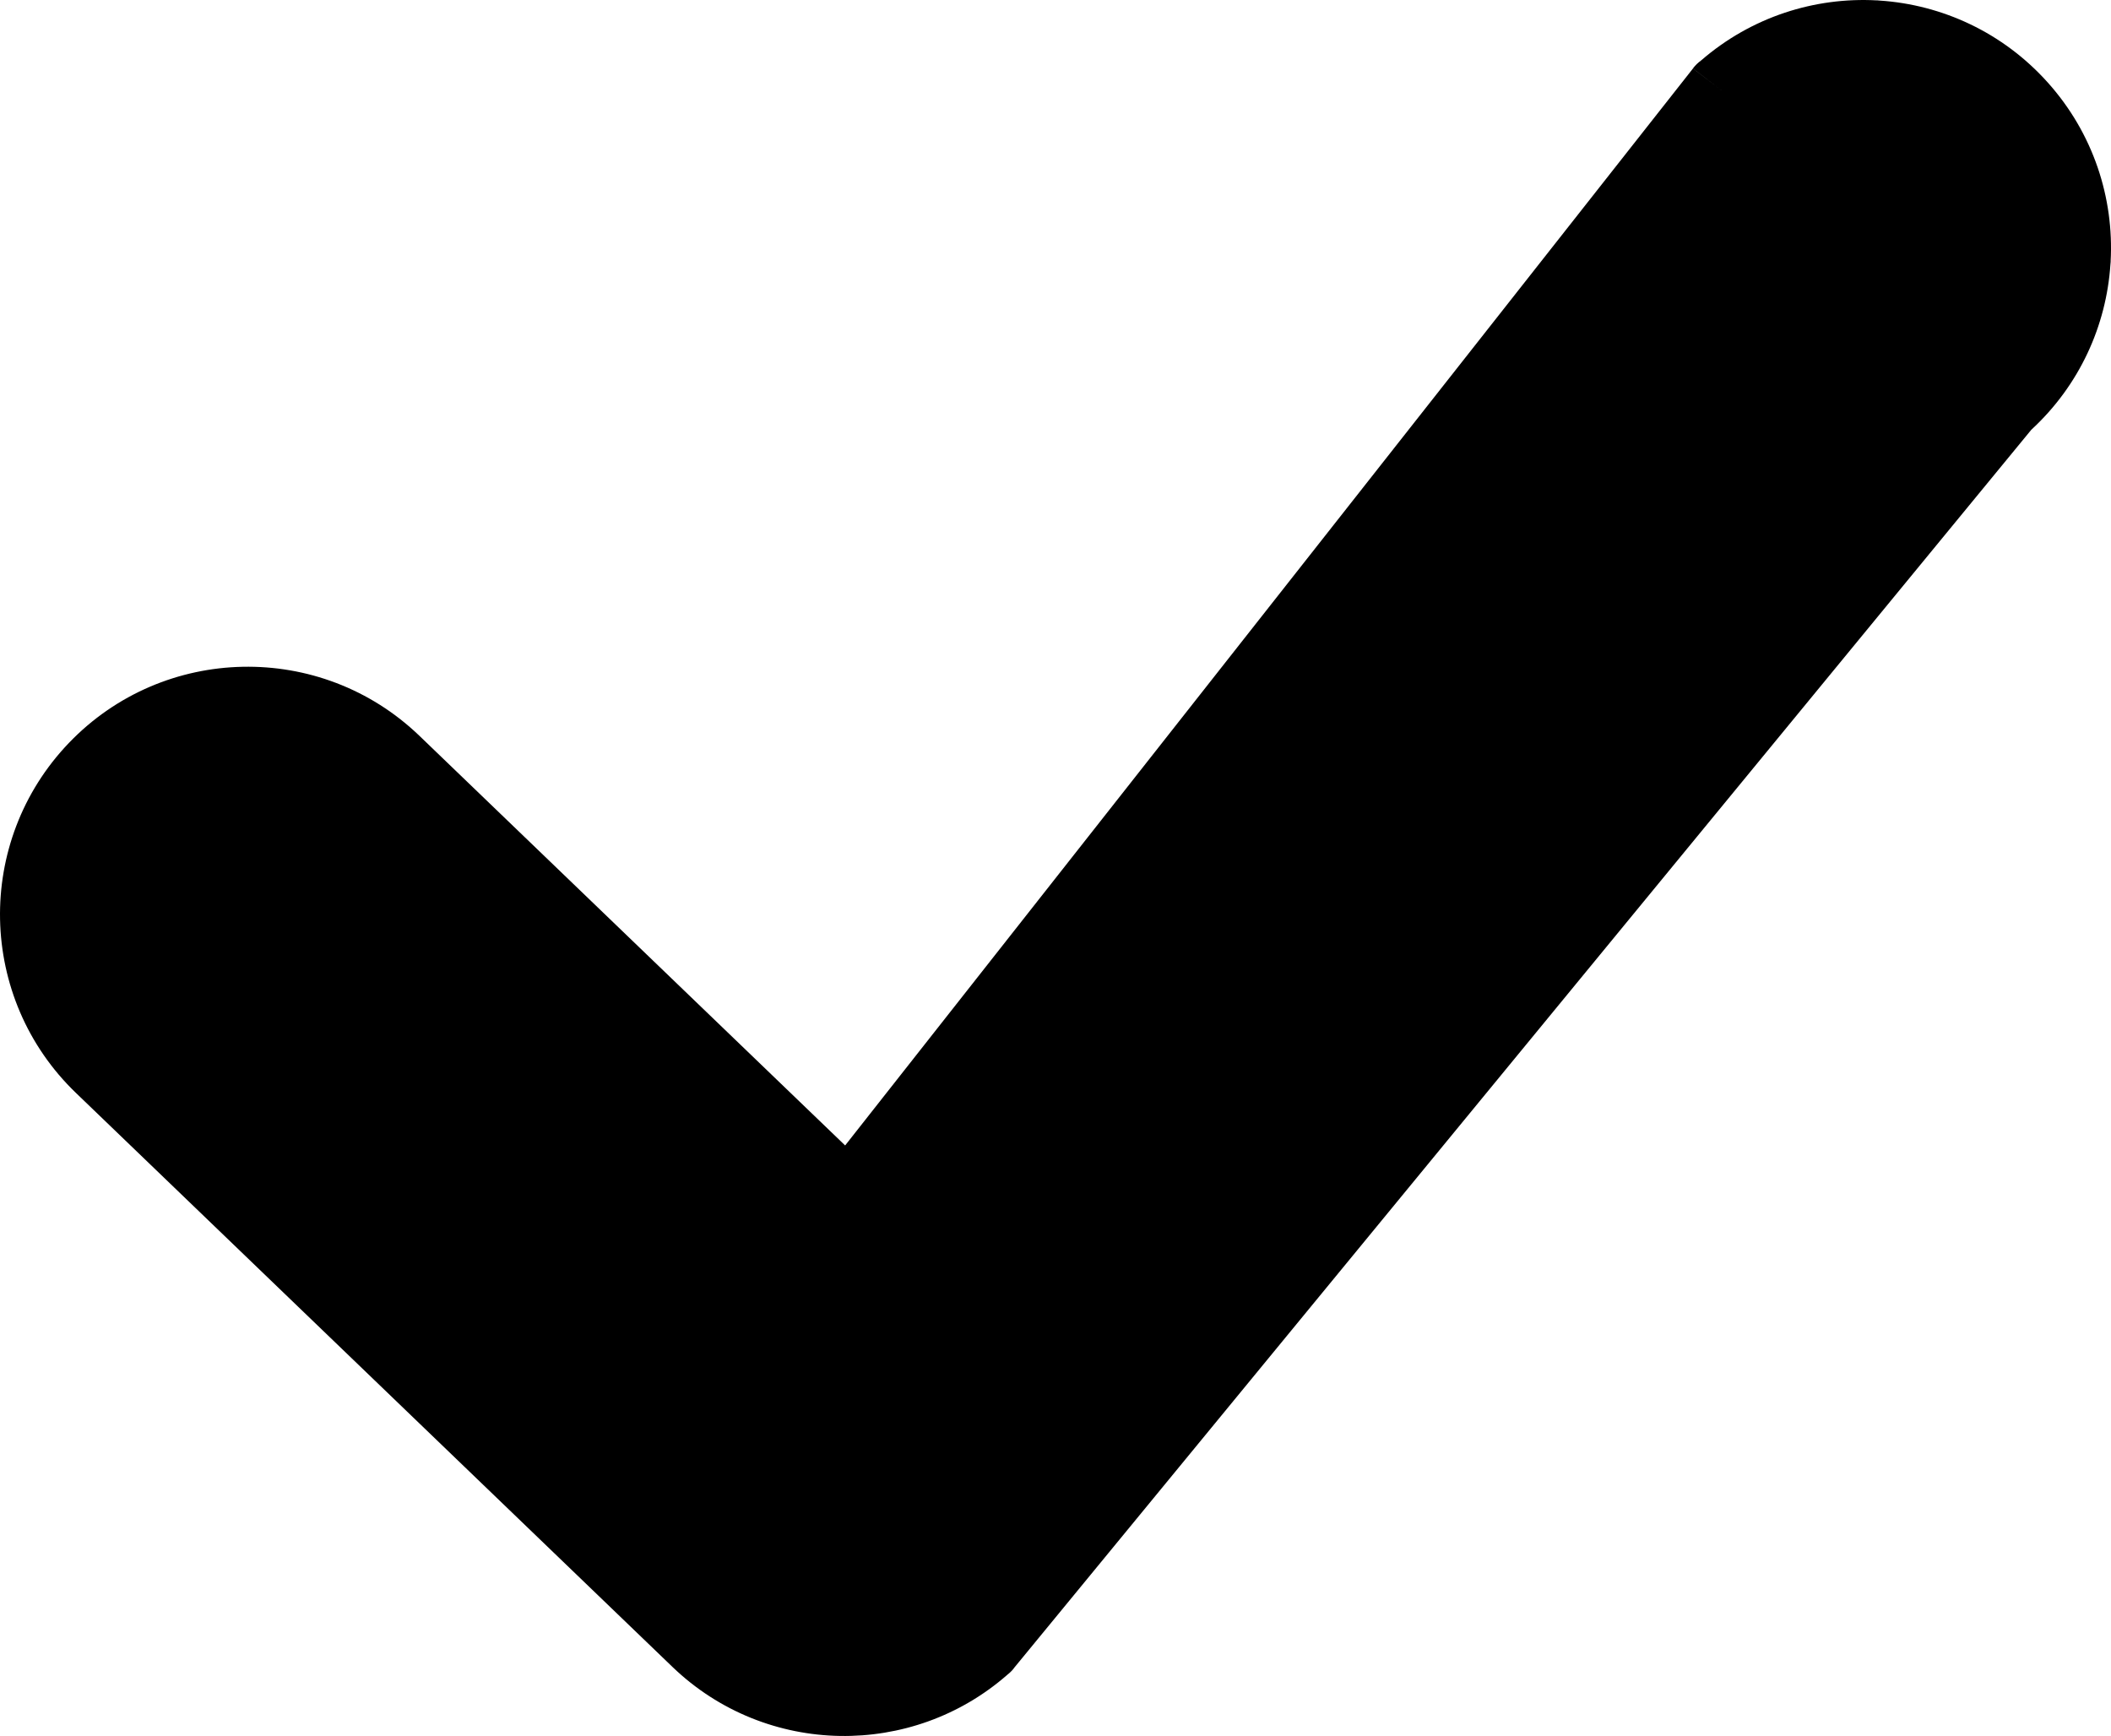
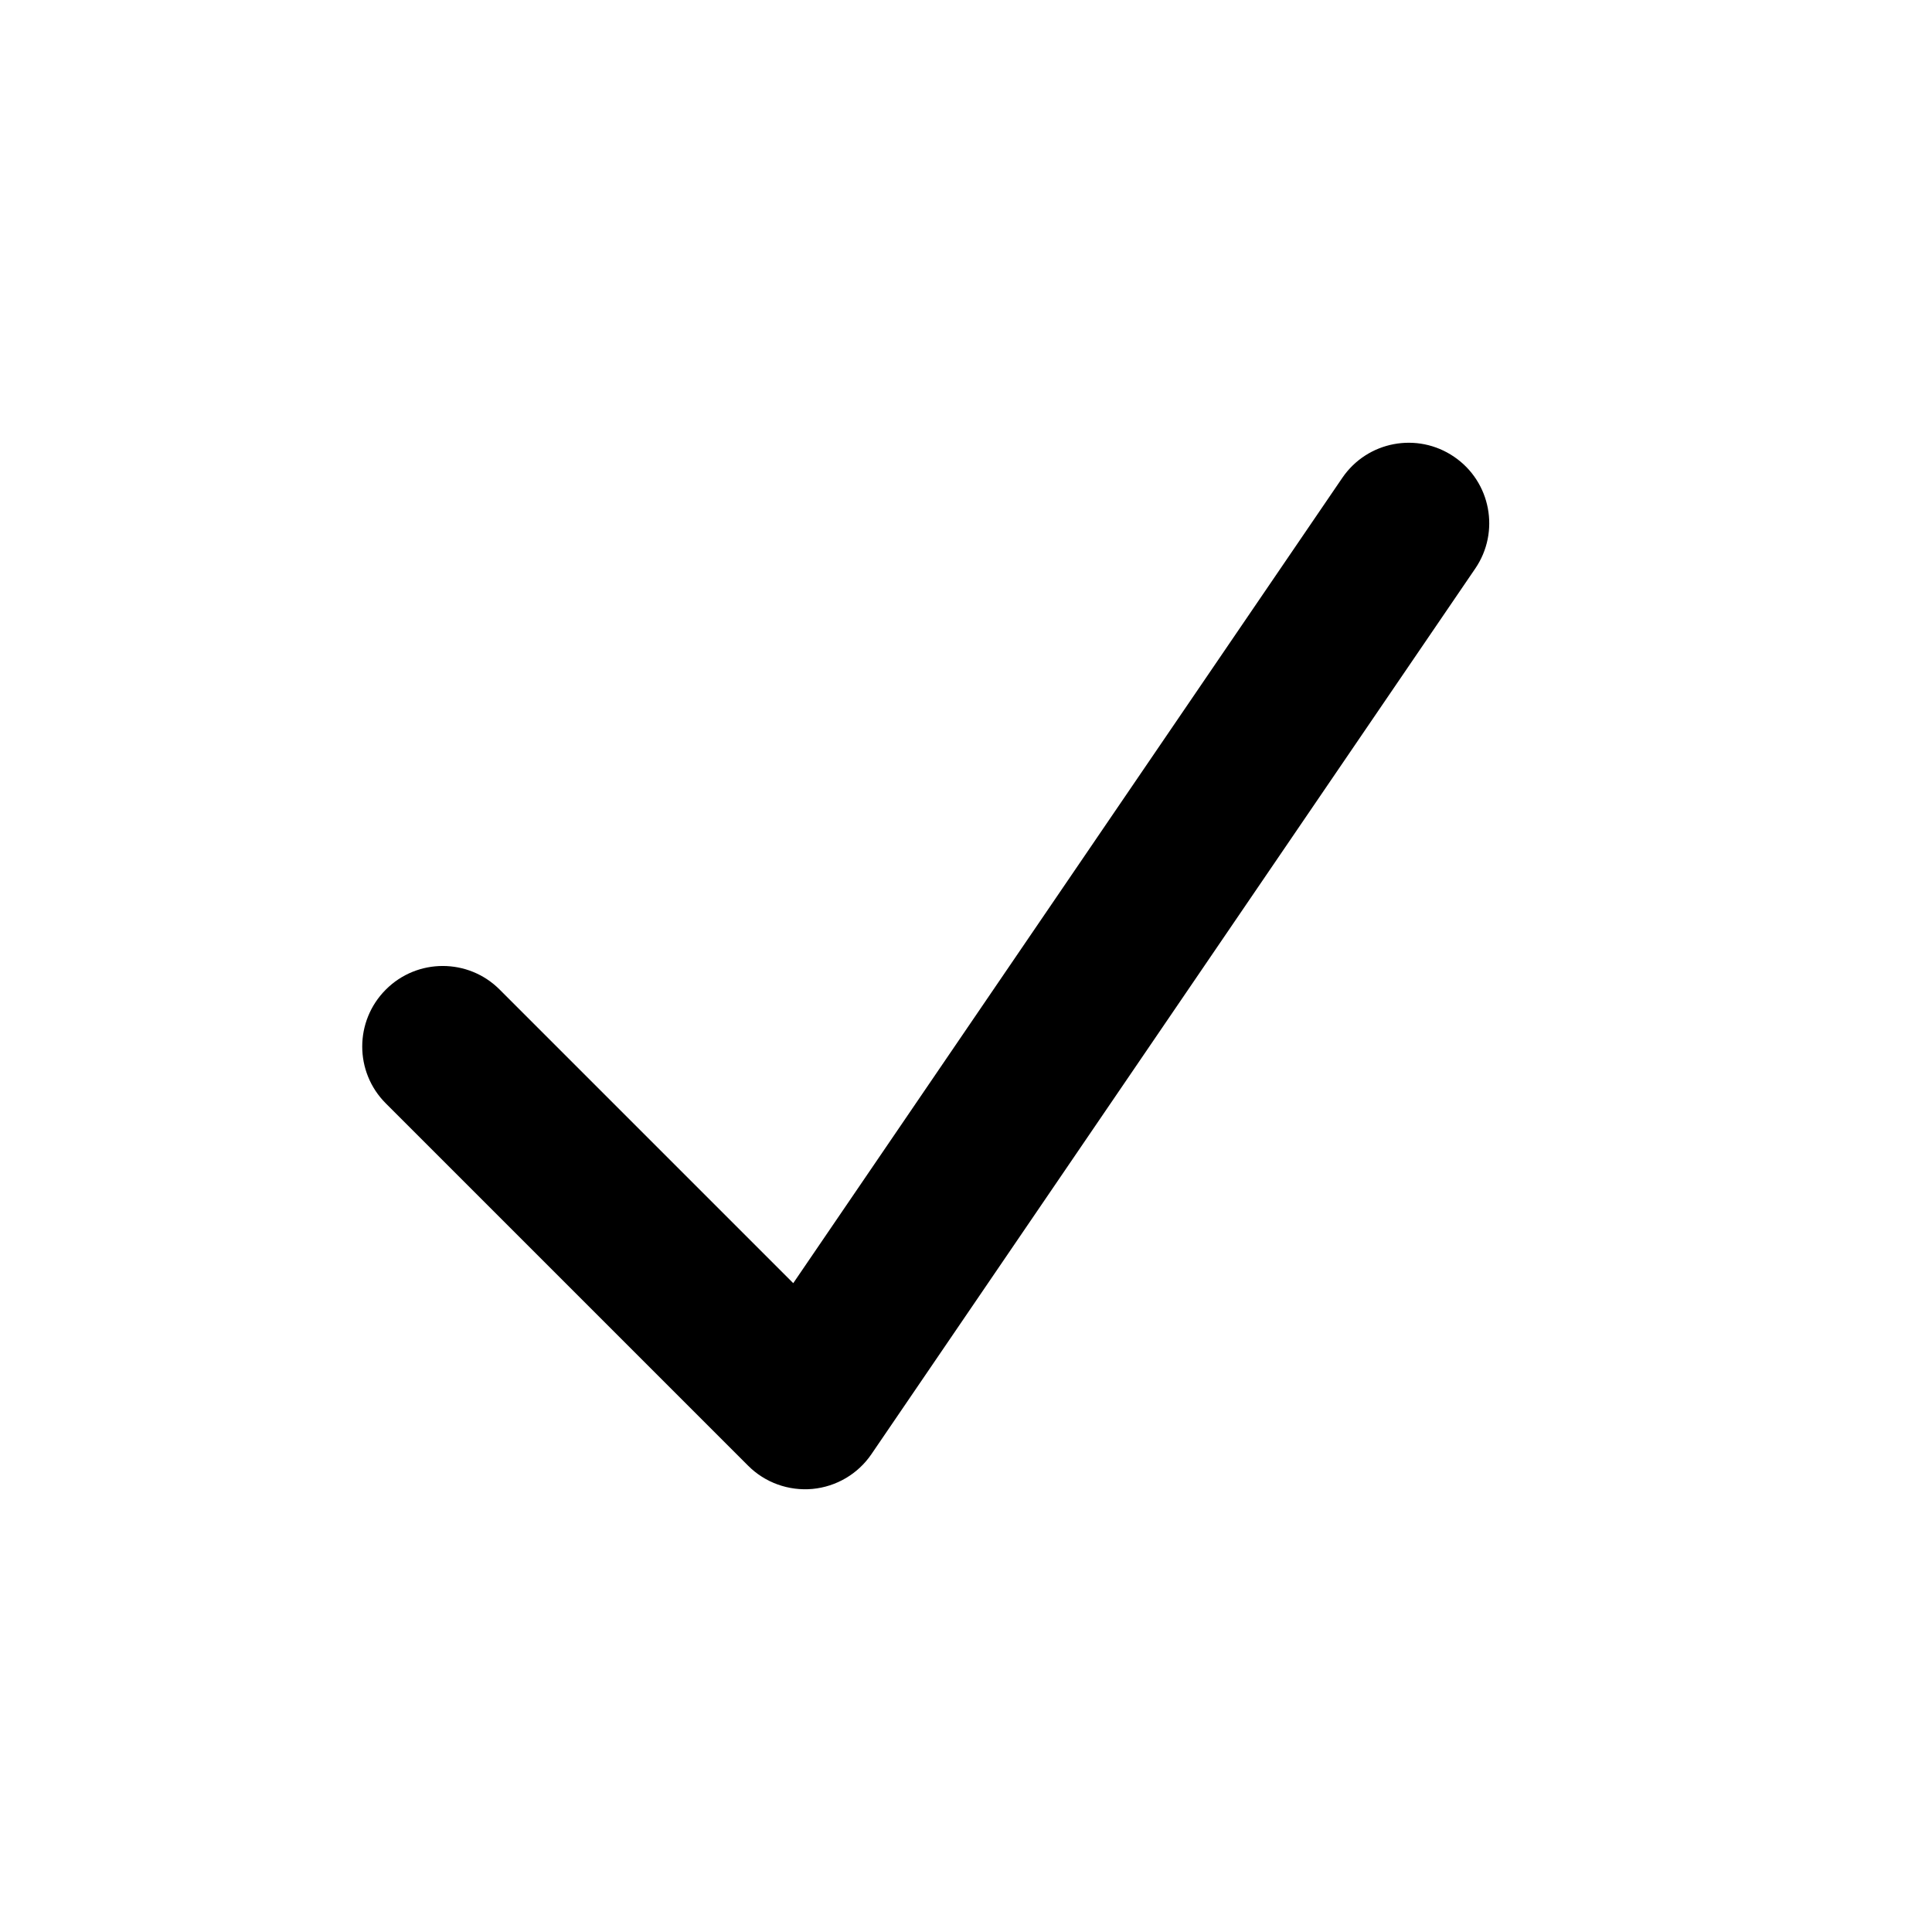
- <svg xmlns="http://www.w3.org/2000/svg" version="1.1" id="Layer_1" x="0px" y="0px" width="122.877px" height="101.052px" viewBox="0 0 122.877 101.052" enable-background="new 0 0 122.877 101.052" xml:space="preserve">
-   <g>
-     <path d="M4.43,63.63c-2.869-2.755-4.352-6.42-4.427-10.11c-0.074-3.689,1.261-7.412,4.015-10.281 c2.752-2.867,6.417-4.351,10.106-4.425c3.691-0.076,7.412,1.255,10.283,4.012l24.787,23.851L98.543,3.989l1.768,1.349l-1.77-1.355 c0.141-0.183,0.301-0.339,0.479-0.466c2.936-2.543,6.621-3.691,10.223-3.495V0.018l0.176,0.016c3.623,0.24,7.162,1.85,9.775,4.766 c2.658,2.965,3.863,6.731,3.662,10.412h0.004l-0.016,0.176c-0.236,3.558-1.791,7.035-4.609,9.632l-59.224,72.09l0.004,0.004 c-0.111,0.141-0.236,0.262-0.372,0.368c-2.773,2.435-6.275,3.629-9.757,3.569c-3.511-0.061-7.015-1.396-9.741-4.016L4.43,63.63 L4.43,63.63z" />
-   </g>
+ <svg xmlns="http://www.w3.org/2000/svg" width="24" height="24" viewBox="0 0 24 24" fill="none" class="icon-md-heavy">
+   <path fill-rule="evenodd" clip-rule="evenodd" d="M18.063 5.674C18.52 5.985 18.637 6.607 18.326 7.063L10.826 18.063C10.659 18.309 10.39 18.468 10.093 18.496C9.797 18.523 9.503 18.418 9.293 18.207L4.793 13.707C4.402 13.317 4.402 12.684 4.793 12.293C5.183 11.902 5.817 11.902 6.207 12.293L9.854 15.94L16.674 5.937C16.985 5.48 17.607 5.363 18.063 5.674Z" fill="currentColor" />
</svg>
